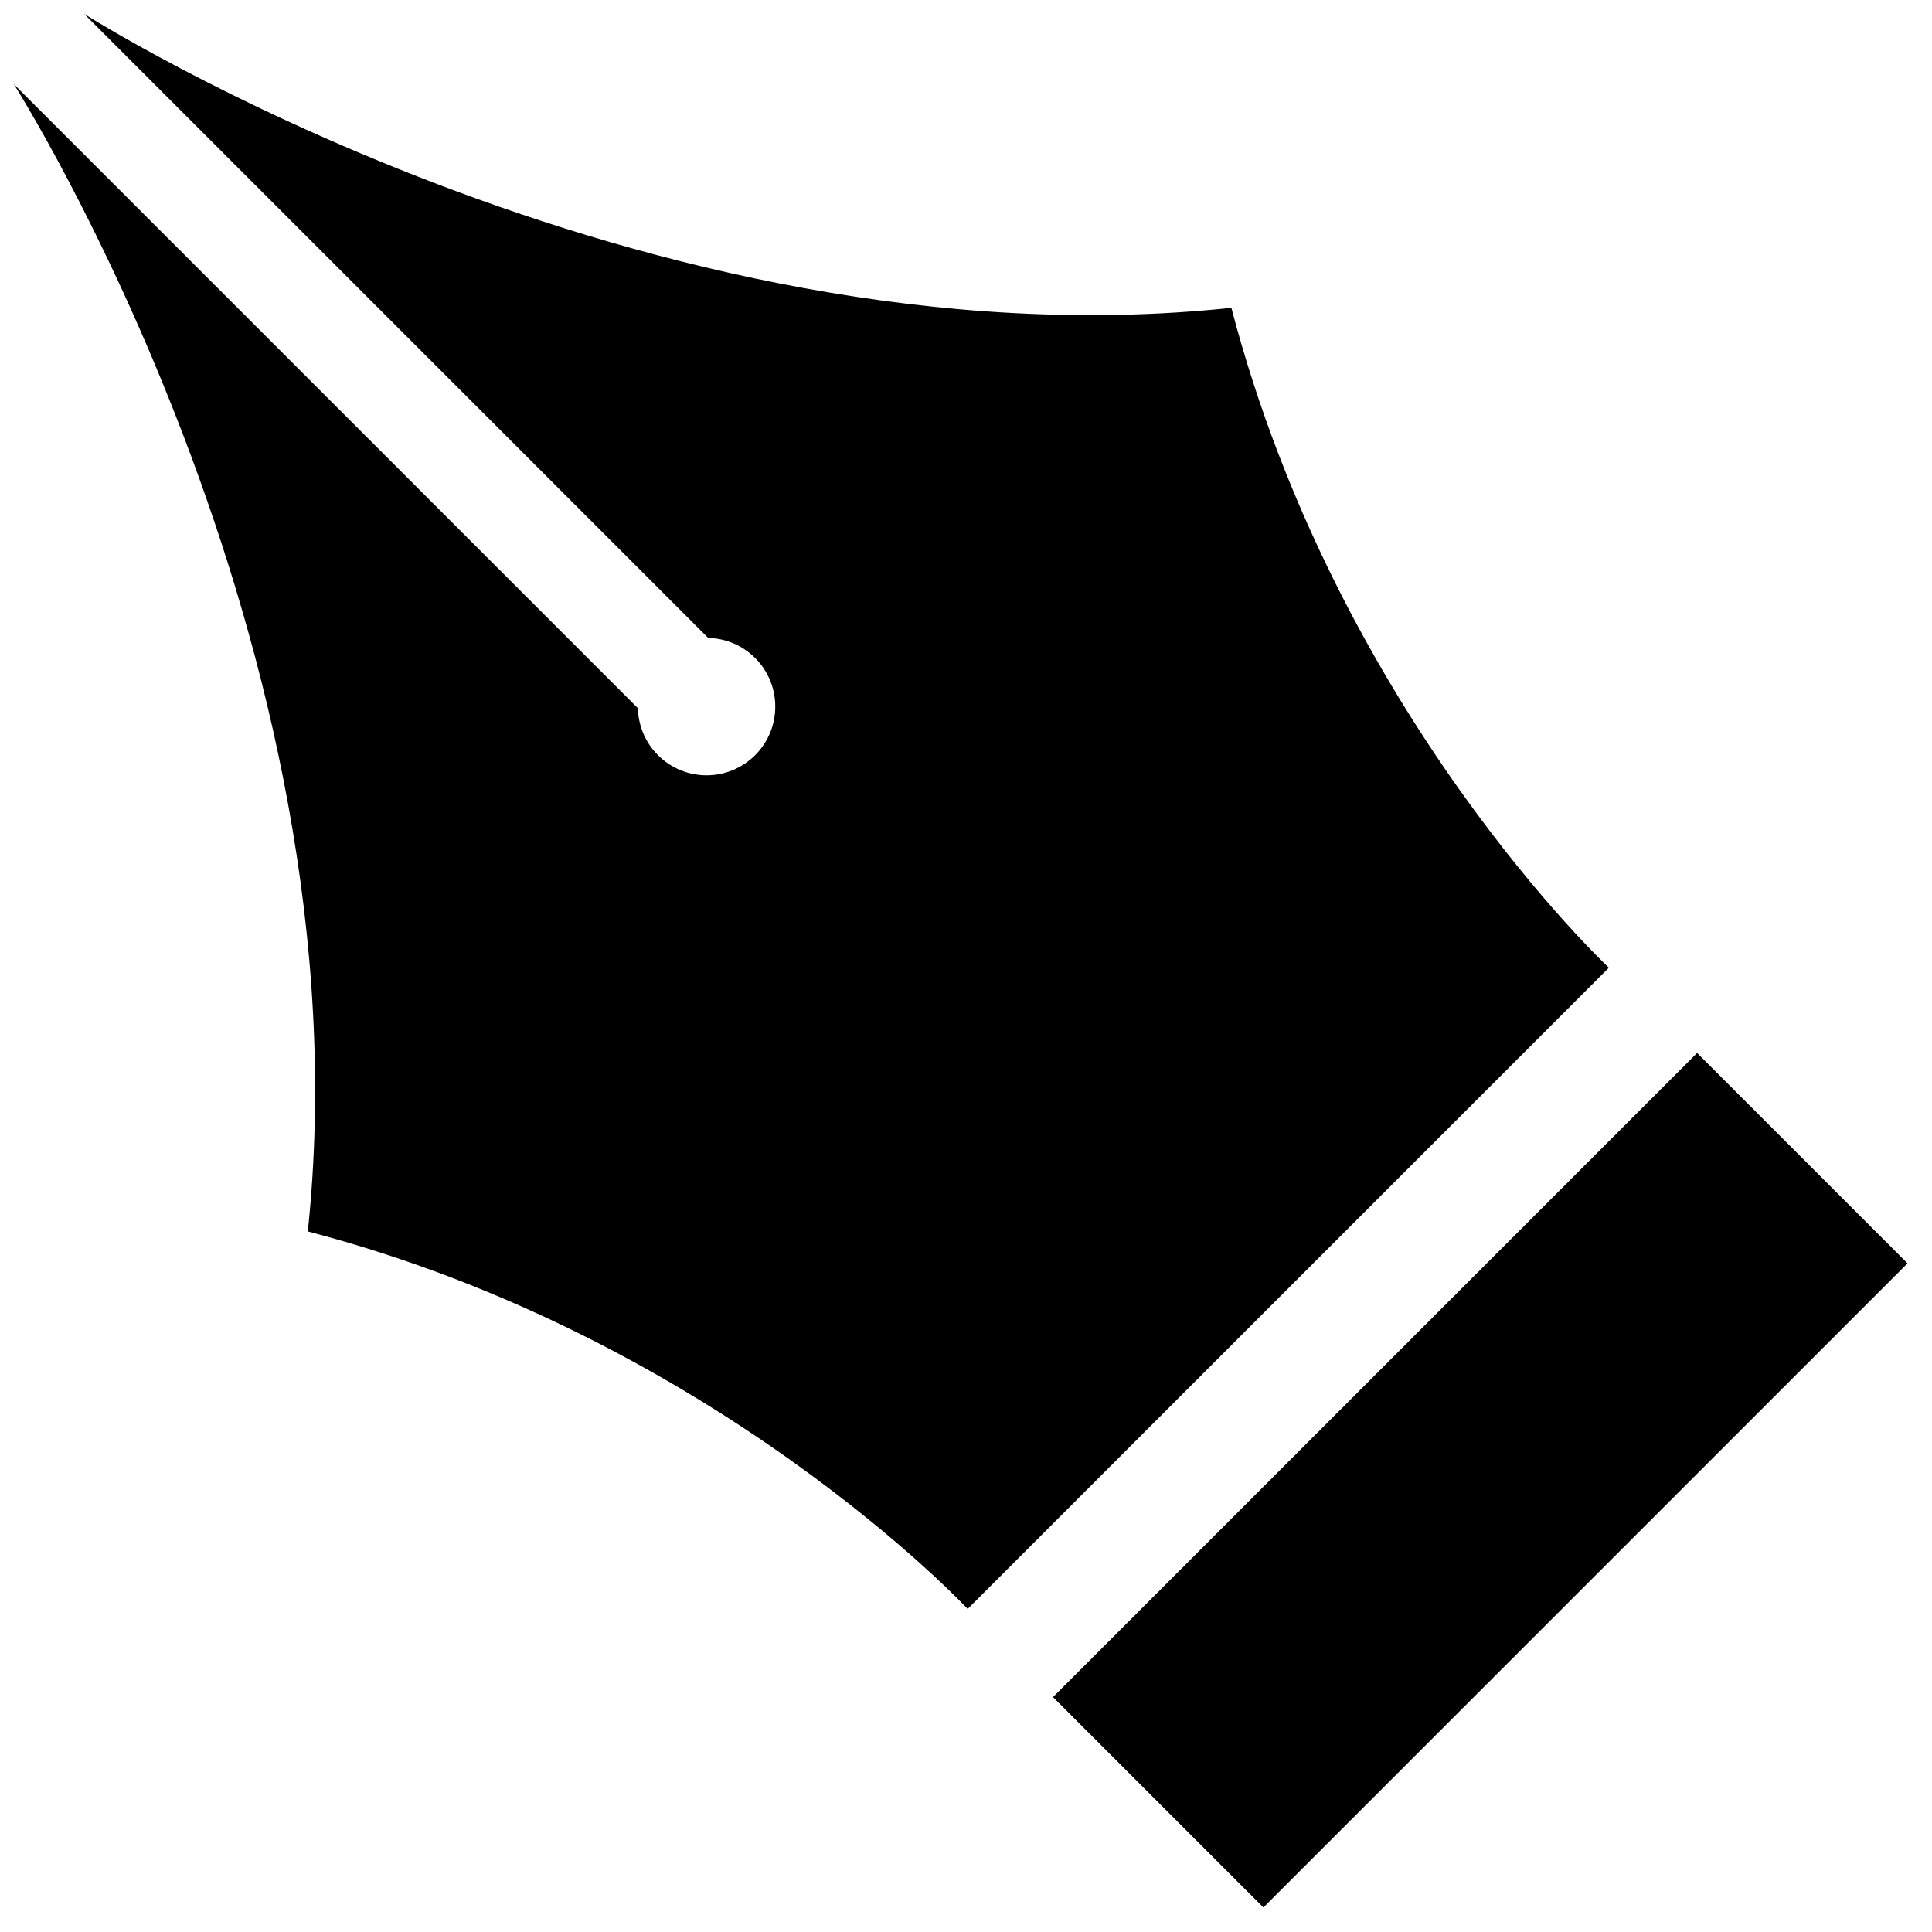
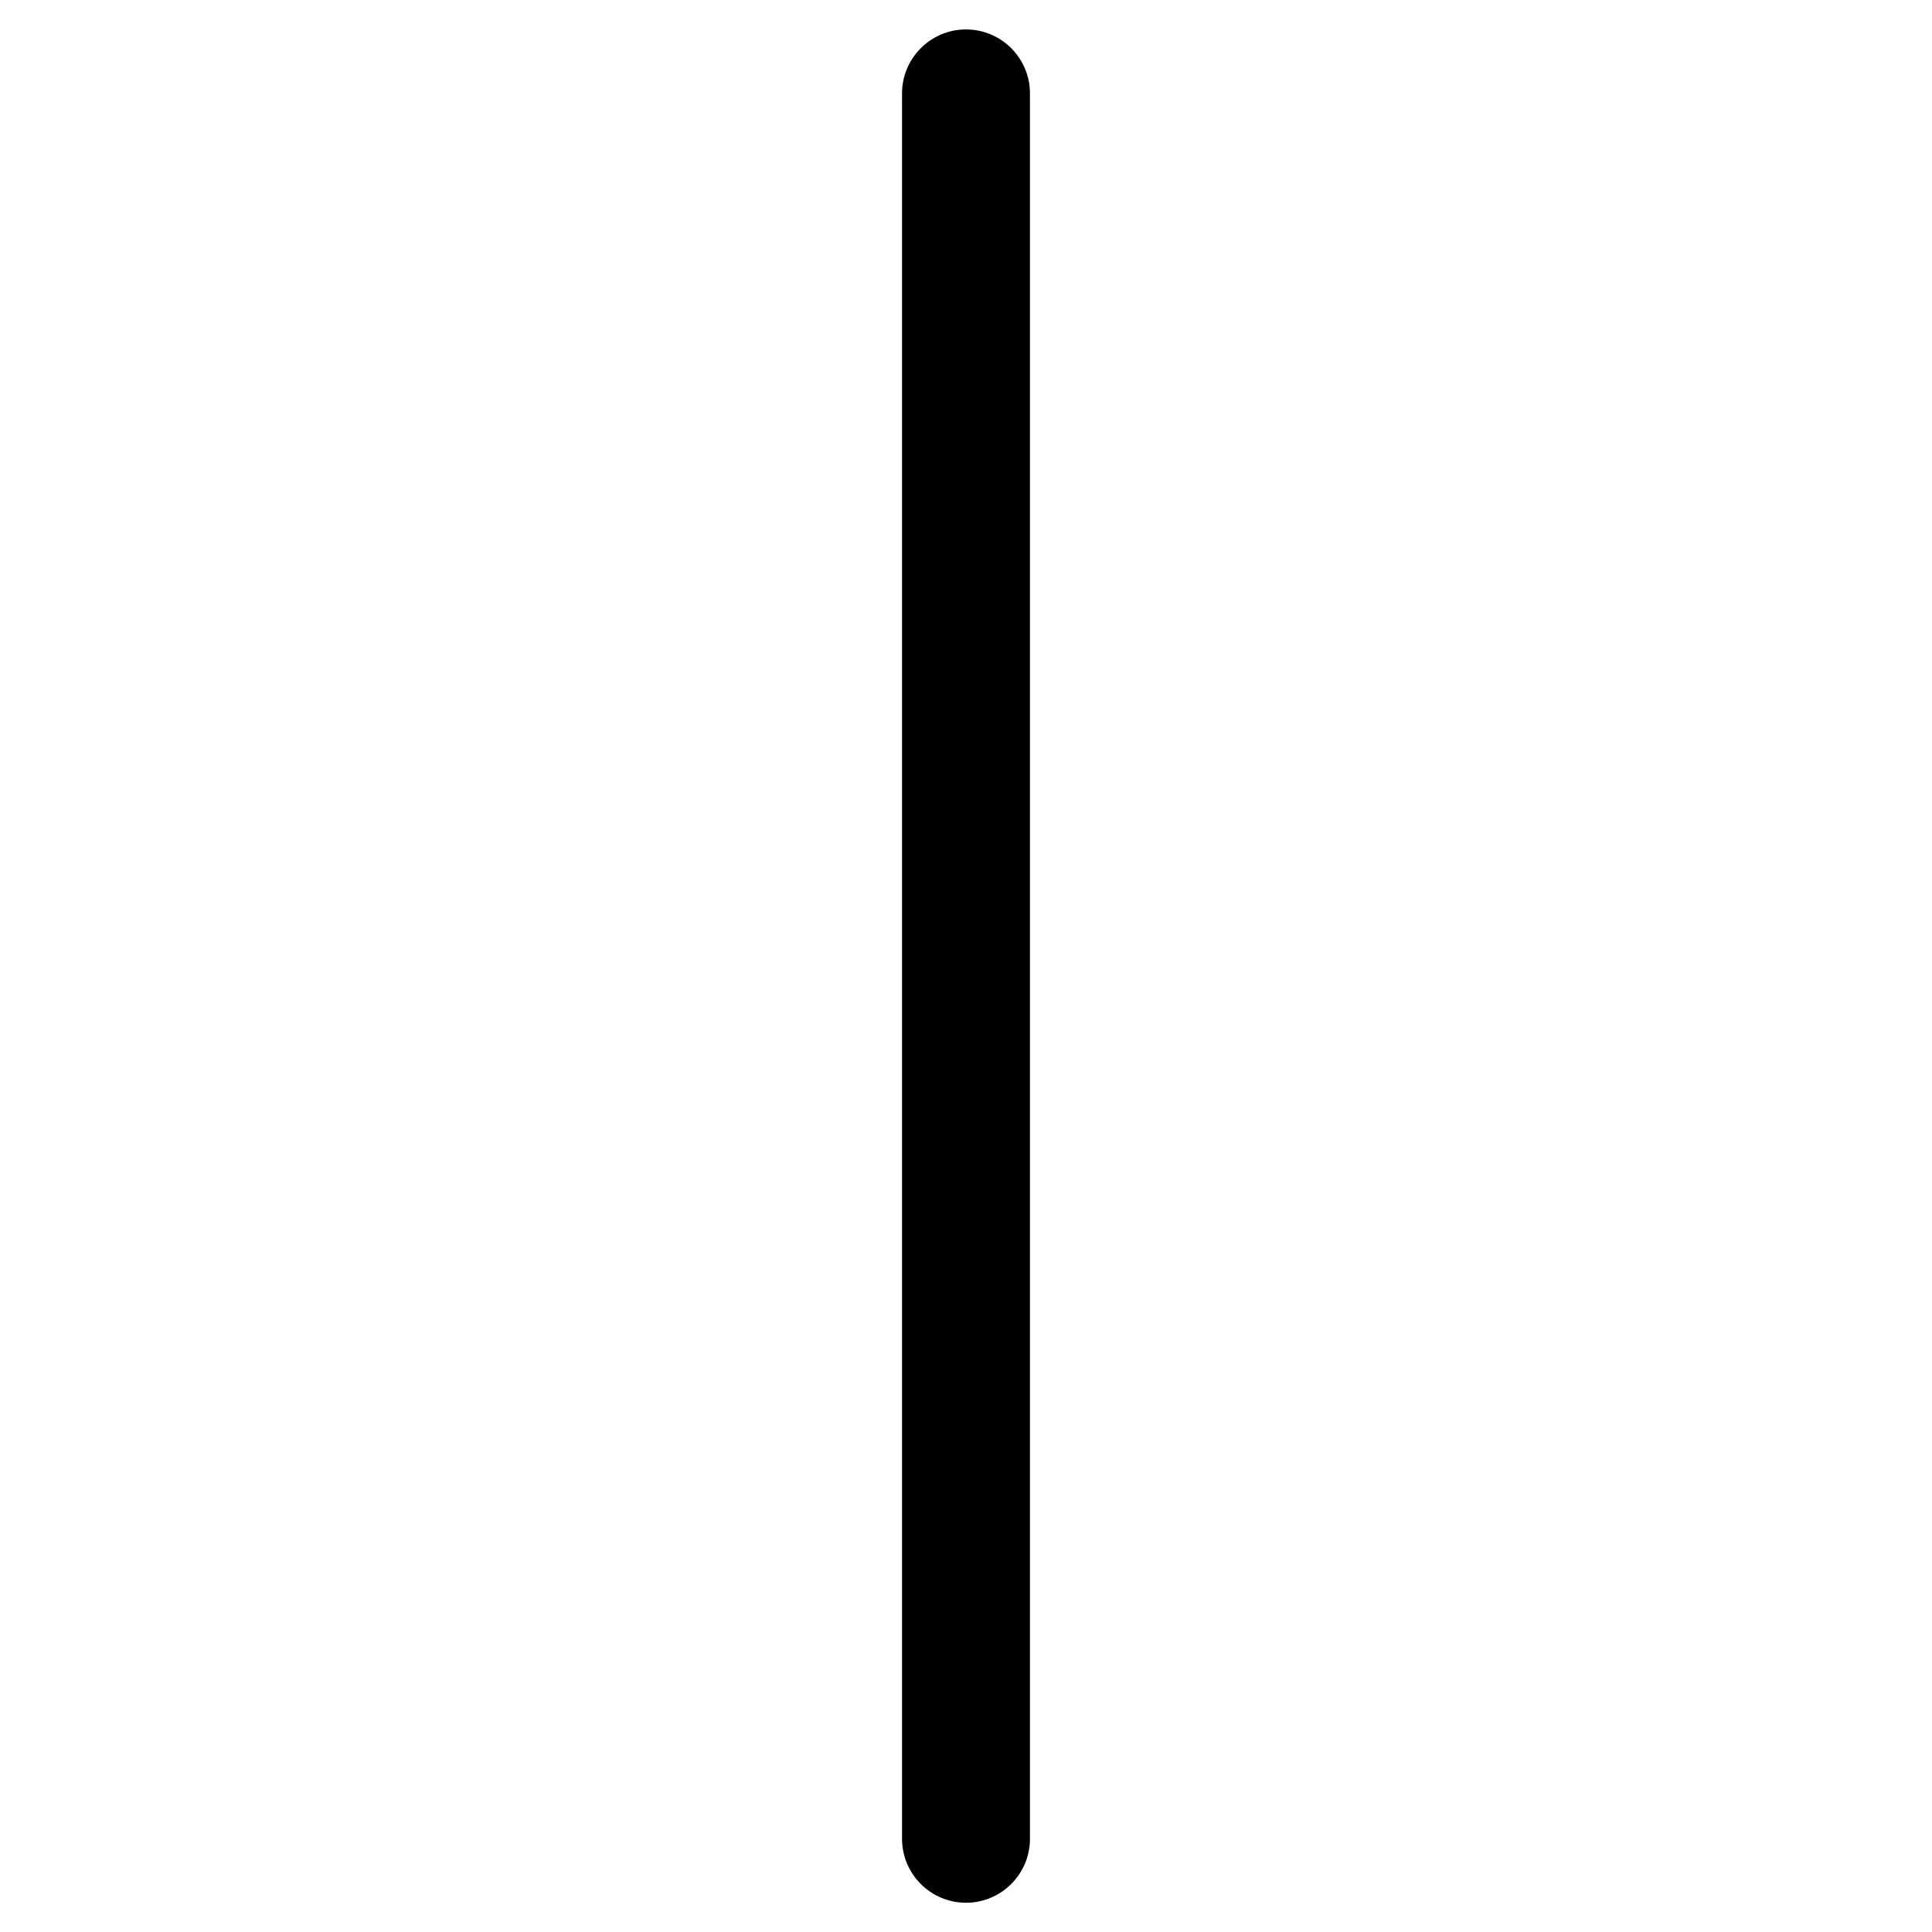
<svg xmlns="http://www.w3.org/2000/svg" version="1.1" id="Layer_1" x="0px" y="0px" viewBox="0 0 1024 1024" style="enable-background:new 0 0 1024 1024;" xml:space="preserve">
-   <rect x="543.17" y="705.7" transform="matrix(0.7071 -0.7071 0.7071 0.7071 -324.9673 784.5718)" width="482.82" height="157.71" />
-   <path d="M652.66,163.16C341.39,196.18,44.55,7.32,44.55,7.32l330.8,330.8c9.03,0.21,18,3.75,24.89,10.64  c14.22,14.22,14.22,37.28,0,51.5c-14.22,14.22-37.28,14.22-51.5,0c-6.89-6.89-10.43-15.86-10.64-24.89L7.3,44.57  c0,0,188.86,296.84,155.84,608.11c215.71,56.3,349.75,200.08,349.75,200.08l339.85-339.85  C852.74,512.91,708.96,378.87,652.66,163.16z" />
+   <path d="M512,1008.5L512,1008.5c-18.7,0-33.9-15.2-33.9-33.9V49.5c0-18.7,15.2-33.9,33.9-33.9h0c18.7,0,33.9,15.2,33.9,33.9v925.1  C545.9,993.3,530.7,1008.5,512,1008.5z" />
</svg>
